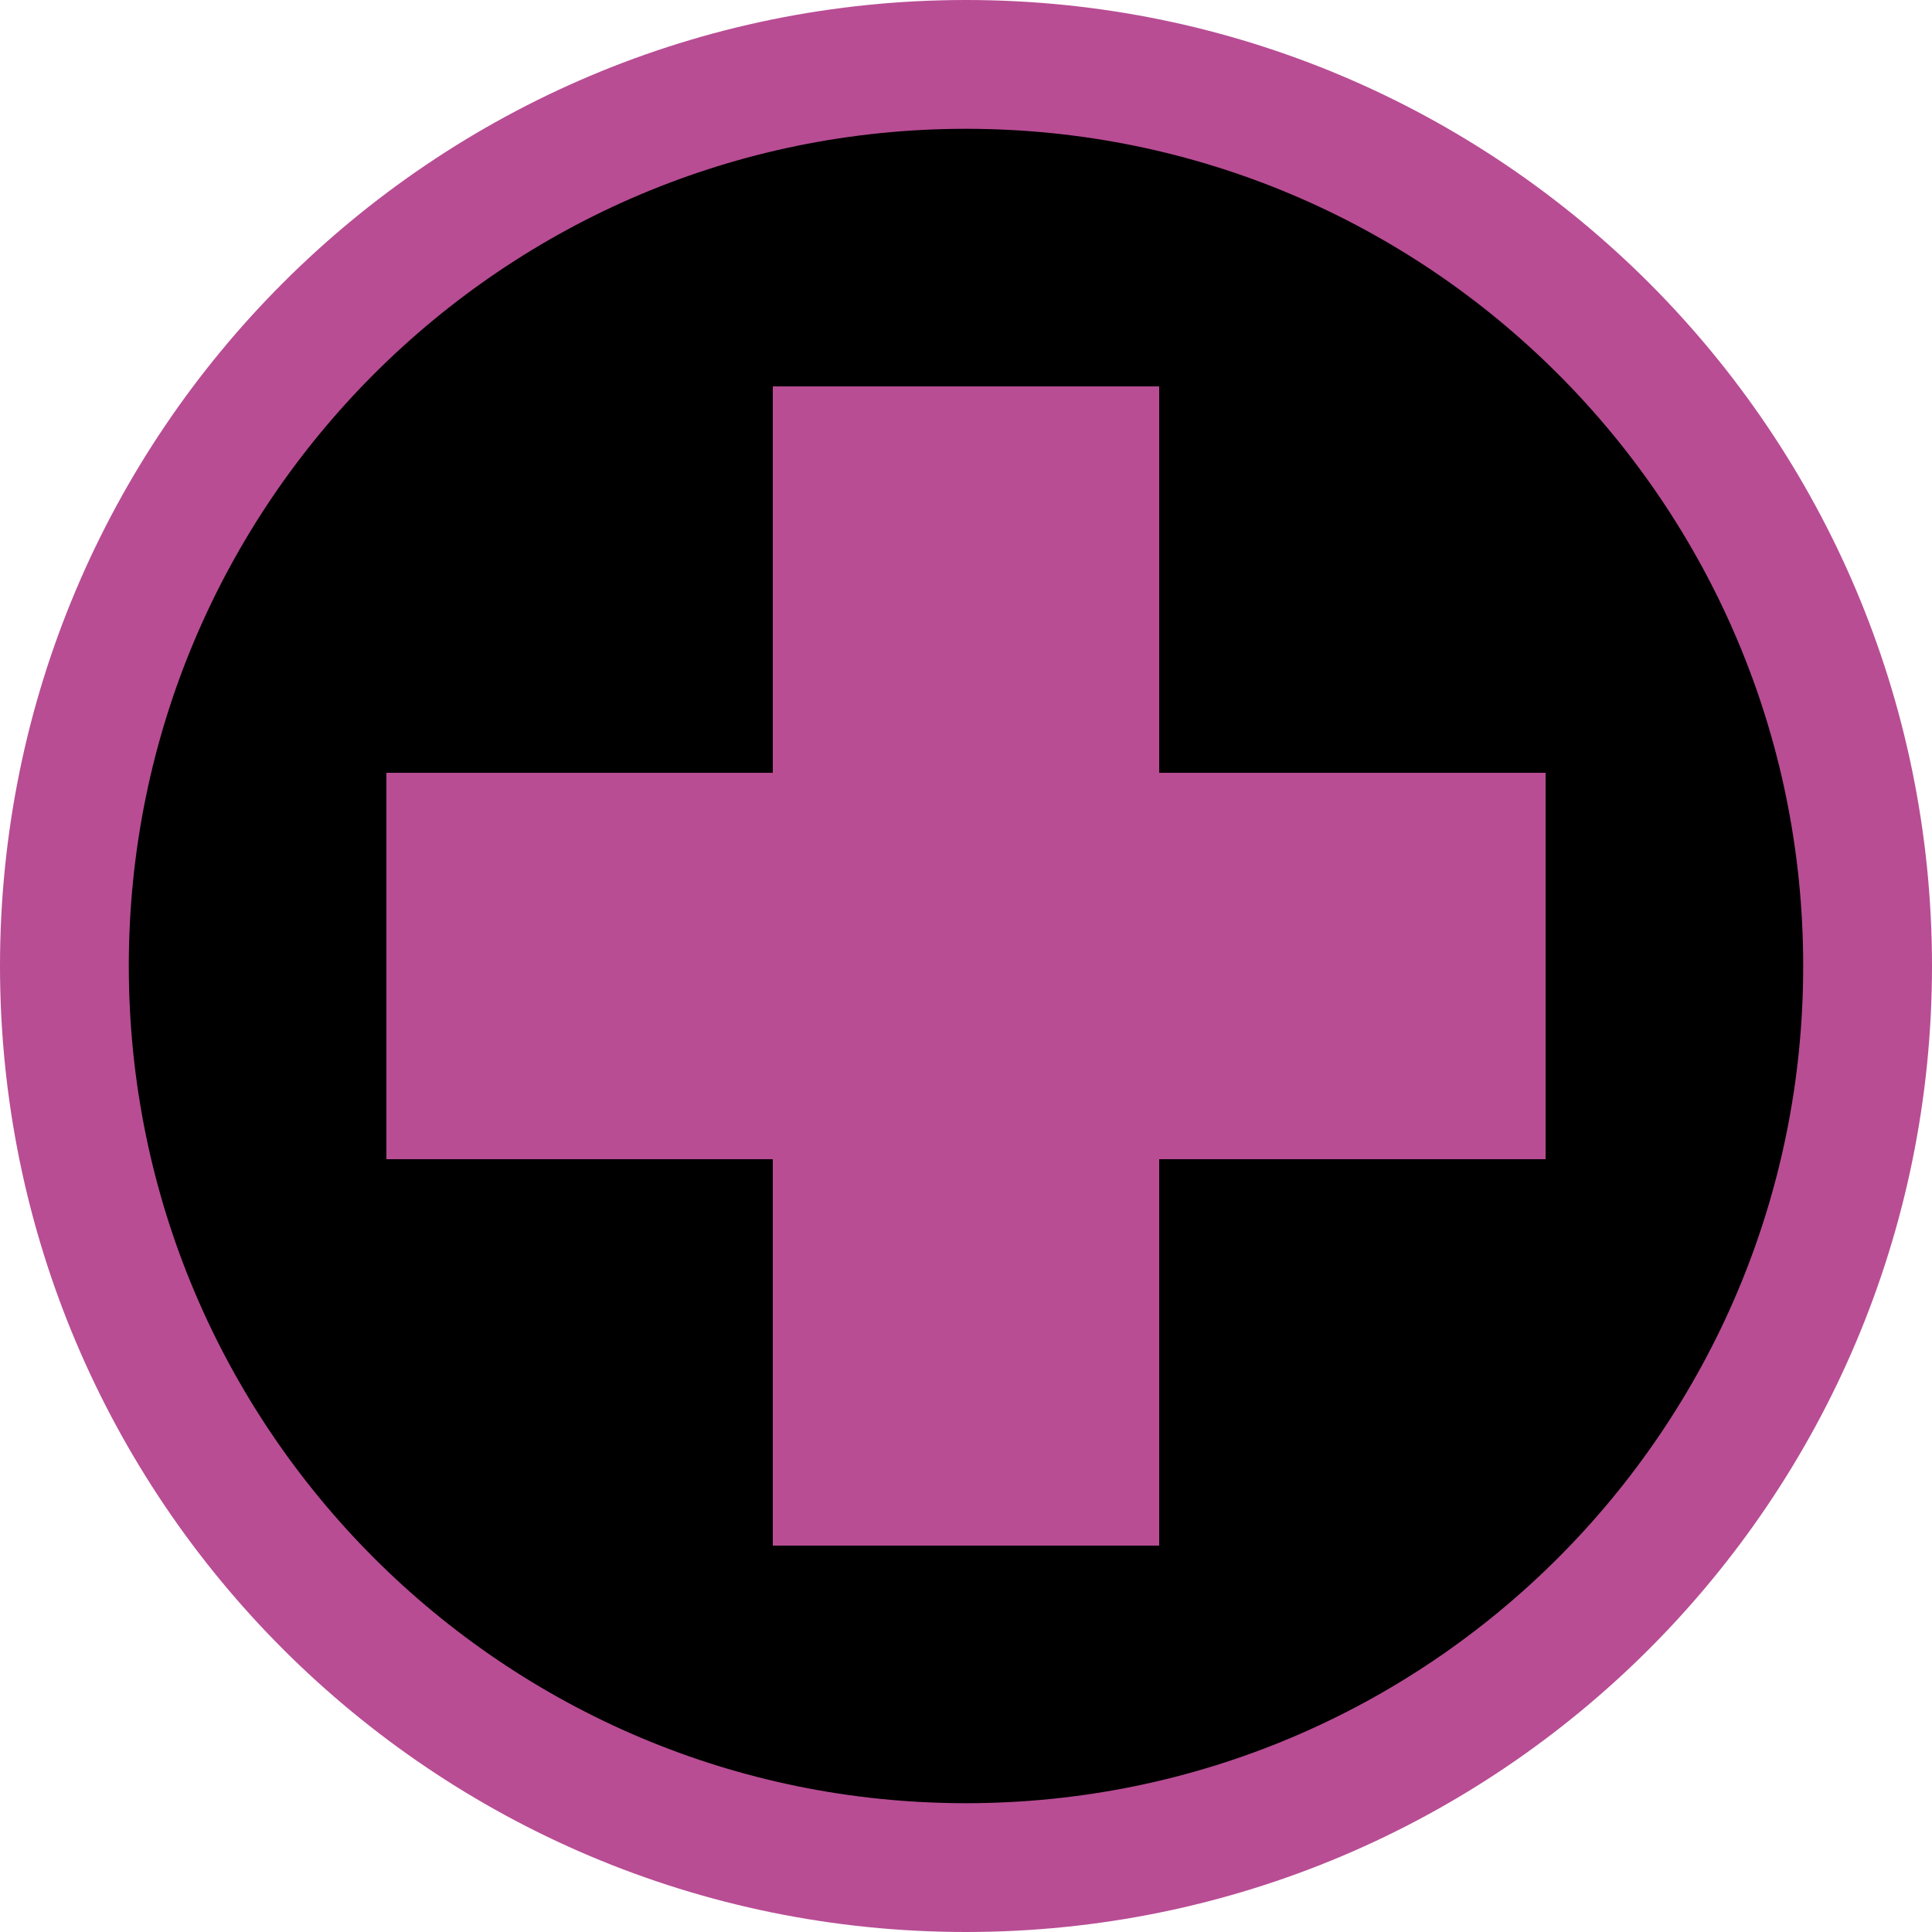
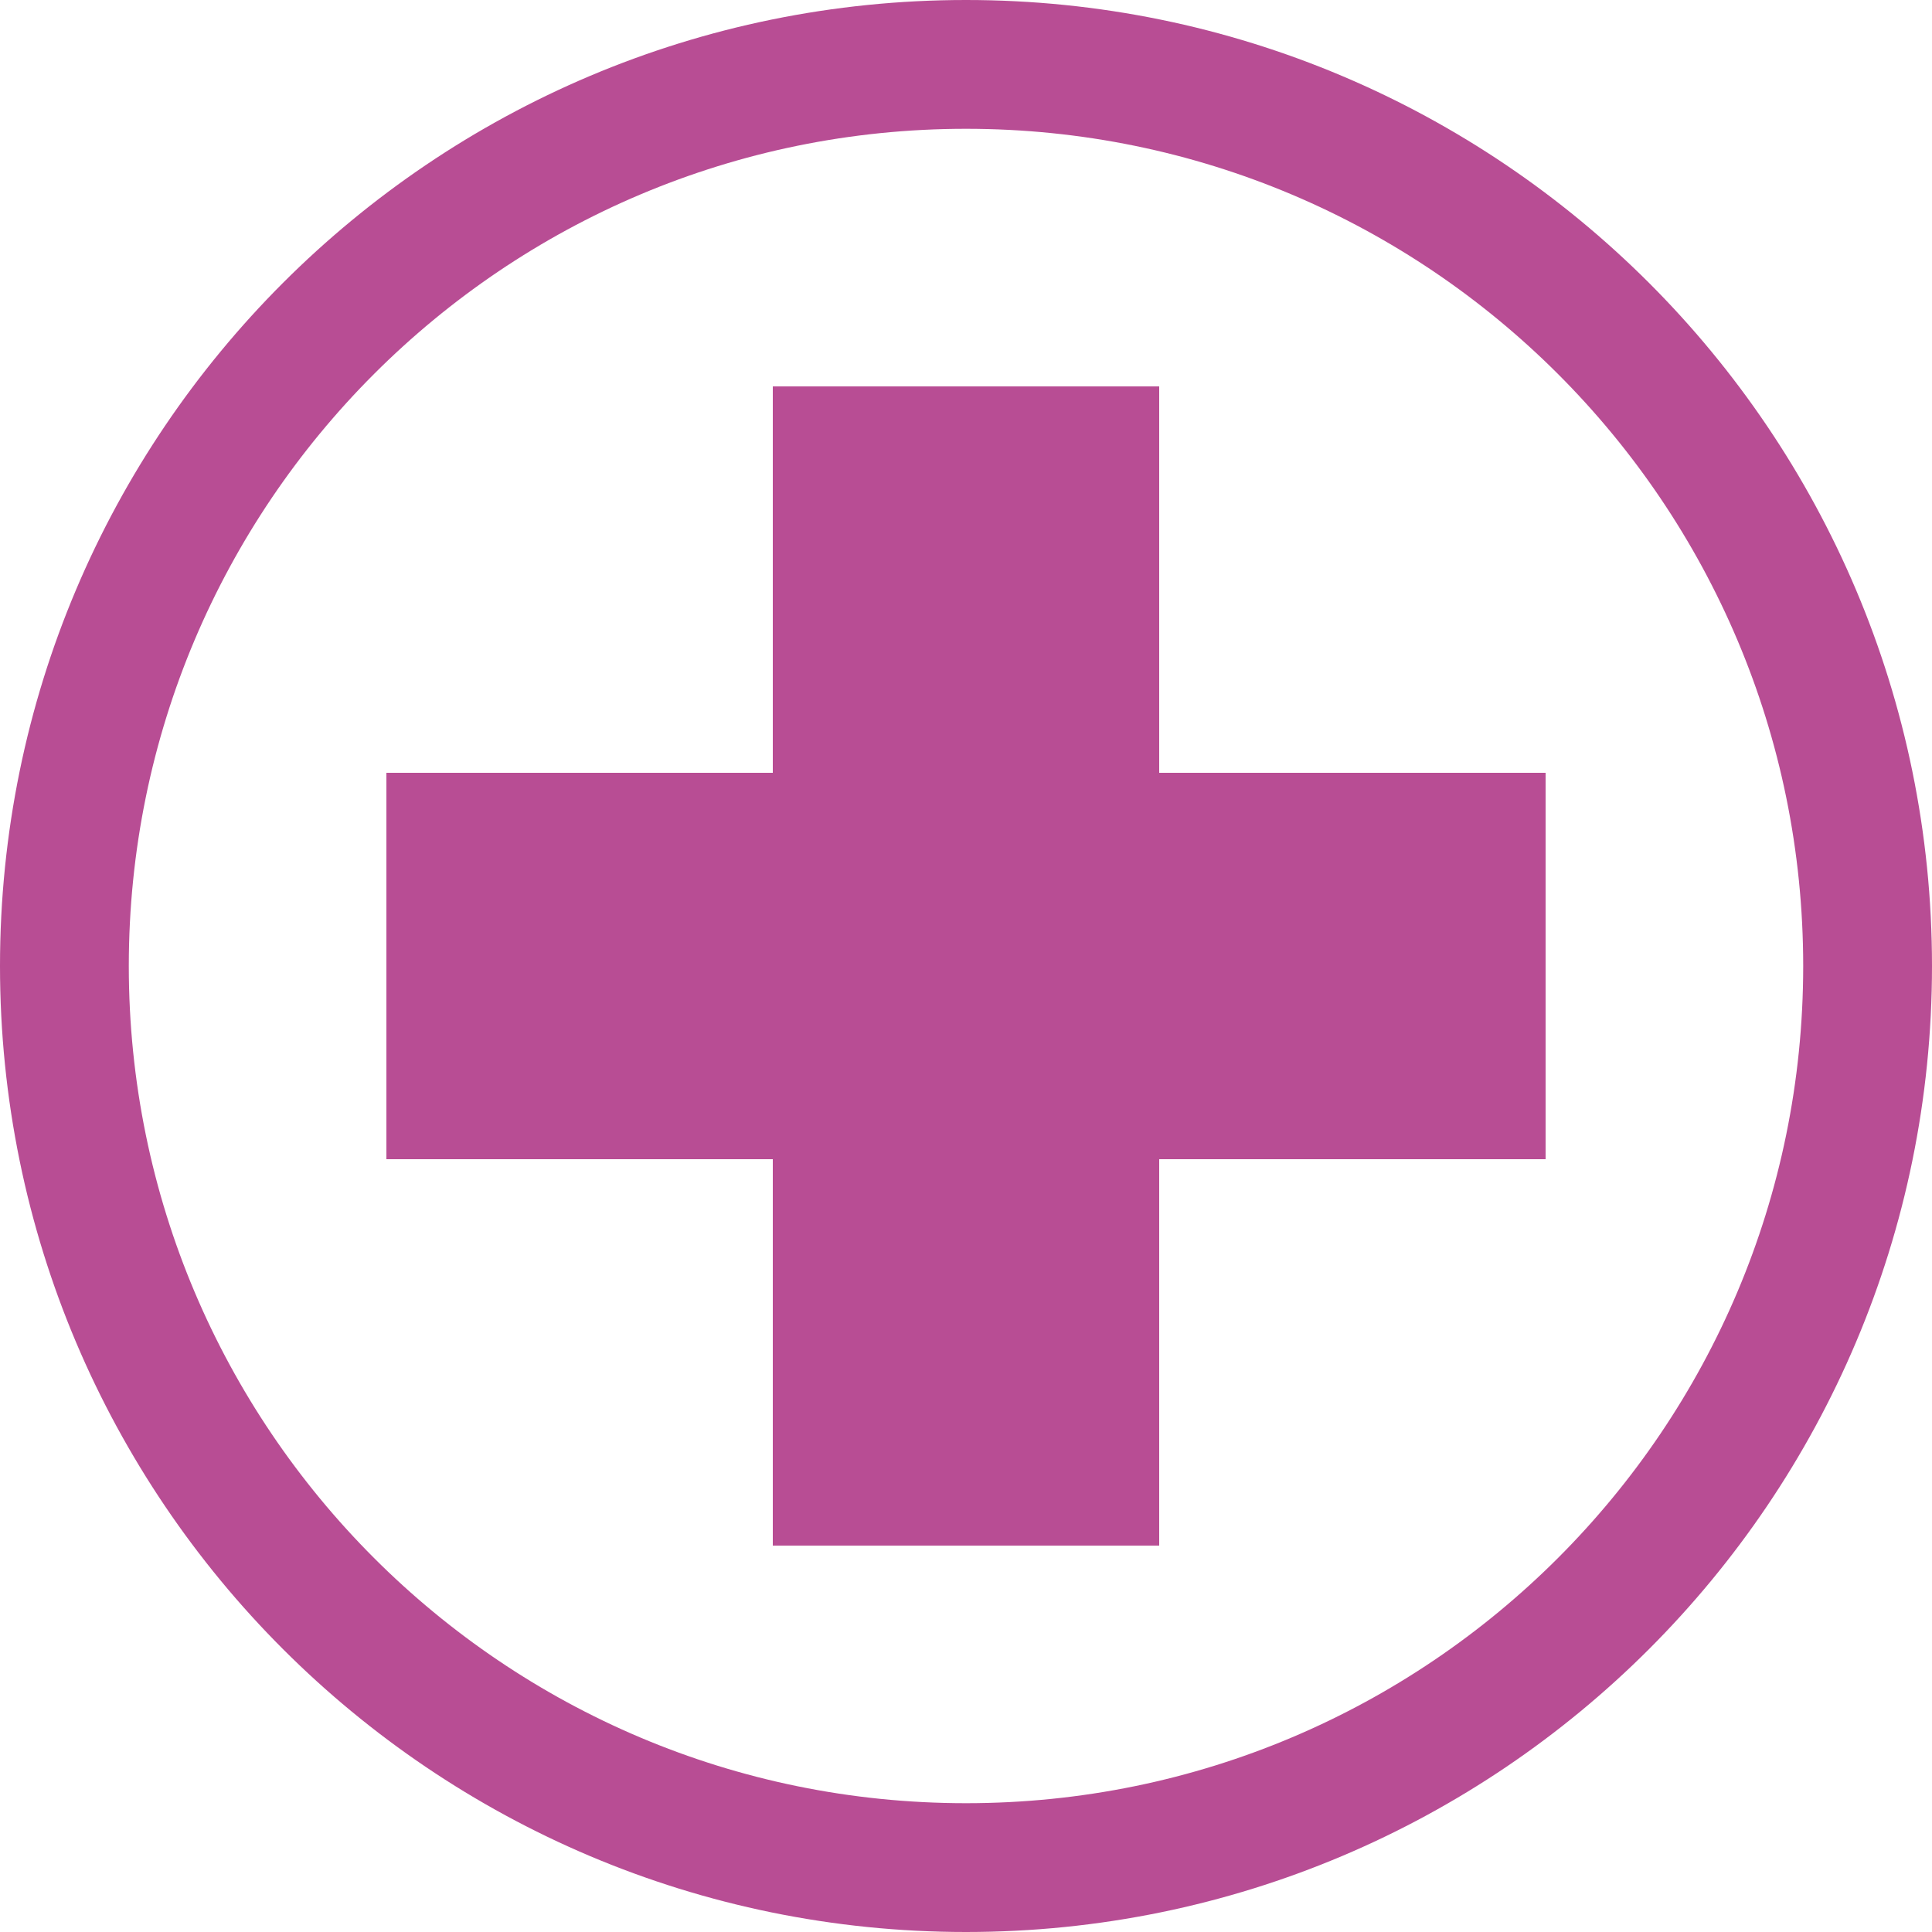
<svg xmlns="http://www.w3.org/2000/svg" width="15px" height="15px" viewBox="0 0 15 15" version="1.1">
-   <circle fill="#000000" stroke="#B84D94" stroke-width="1" cx="7.5" cy="7.5" r="7" />
+   <circle fill="none" stroke="#B84D94" stroke-width="1" cx="7.5" cy="7.5" r="7" />
  <rect fill="#B84D94" x="6" y="3" width="3" height="9" />
  <rect fill="#B84D94" x="3" y="6" width="9" height="3" />
</svg>
